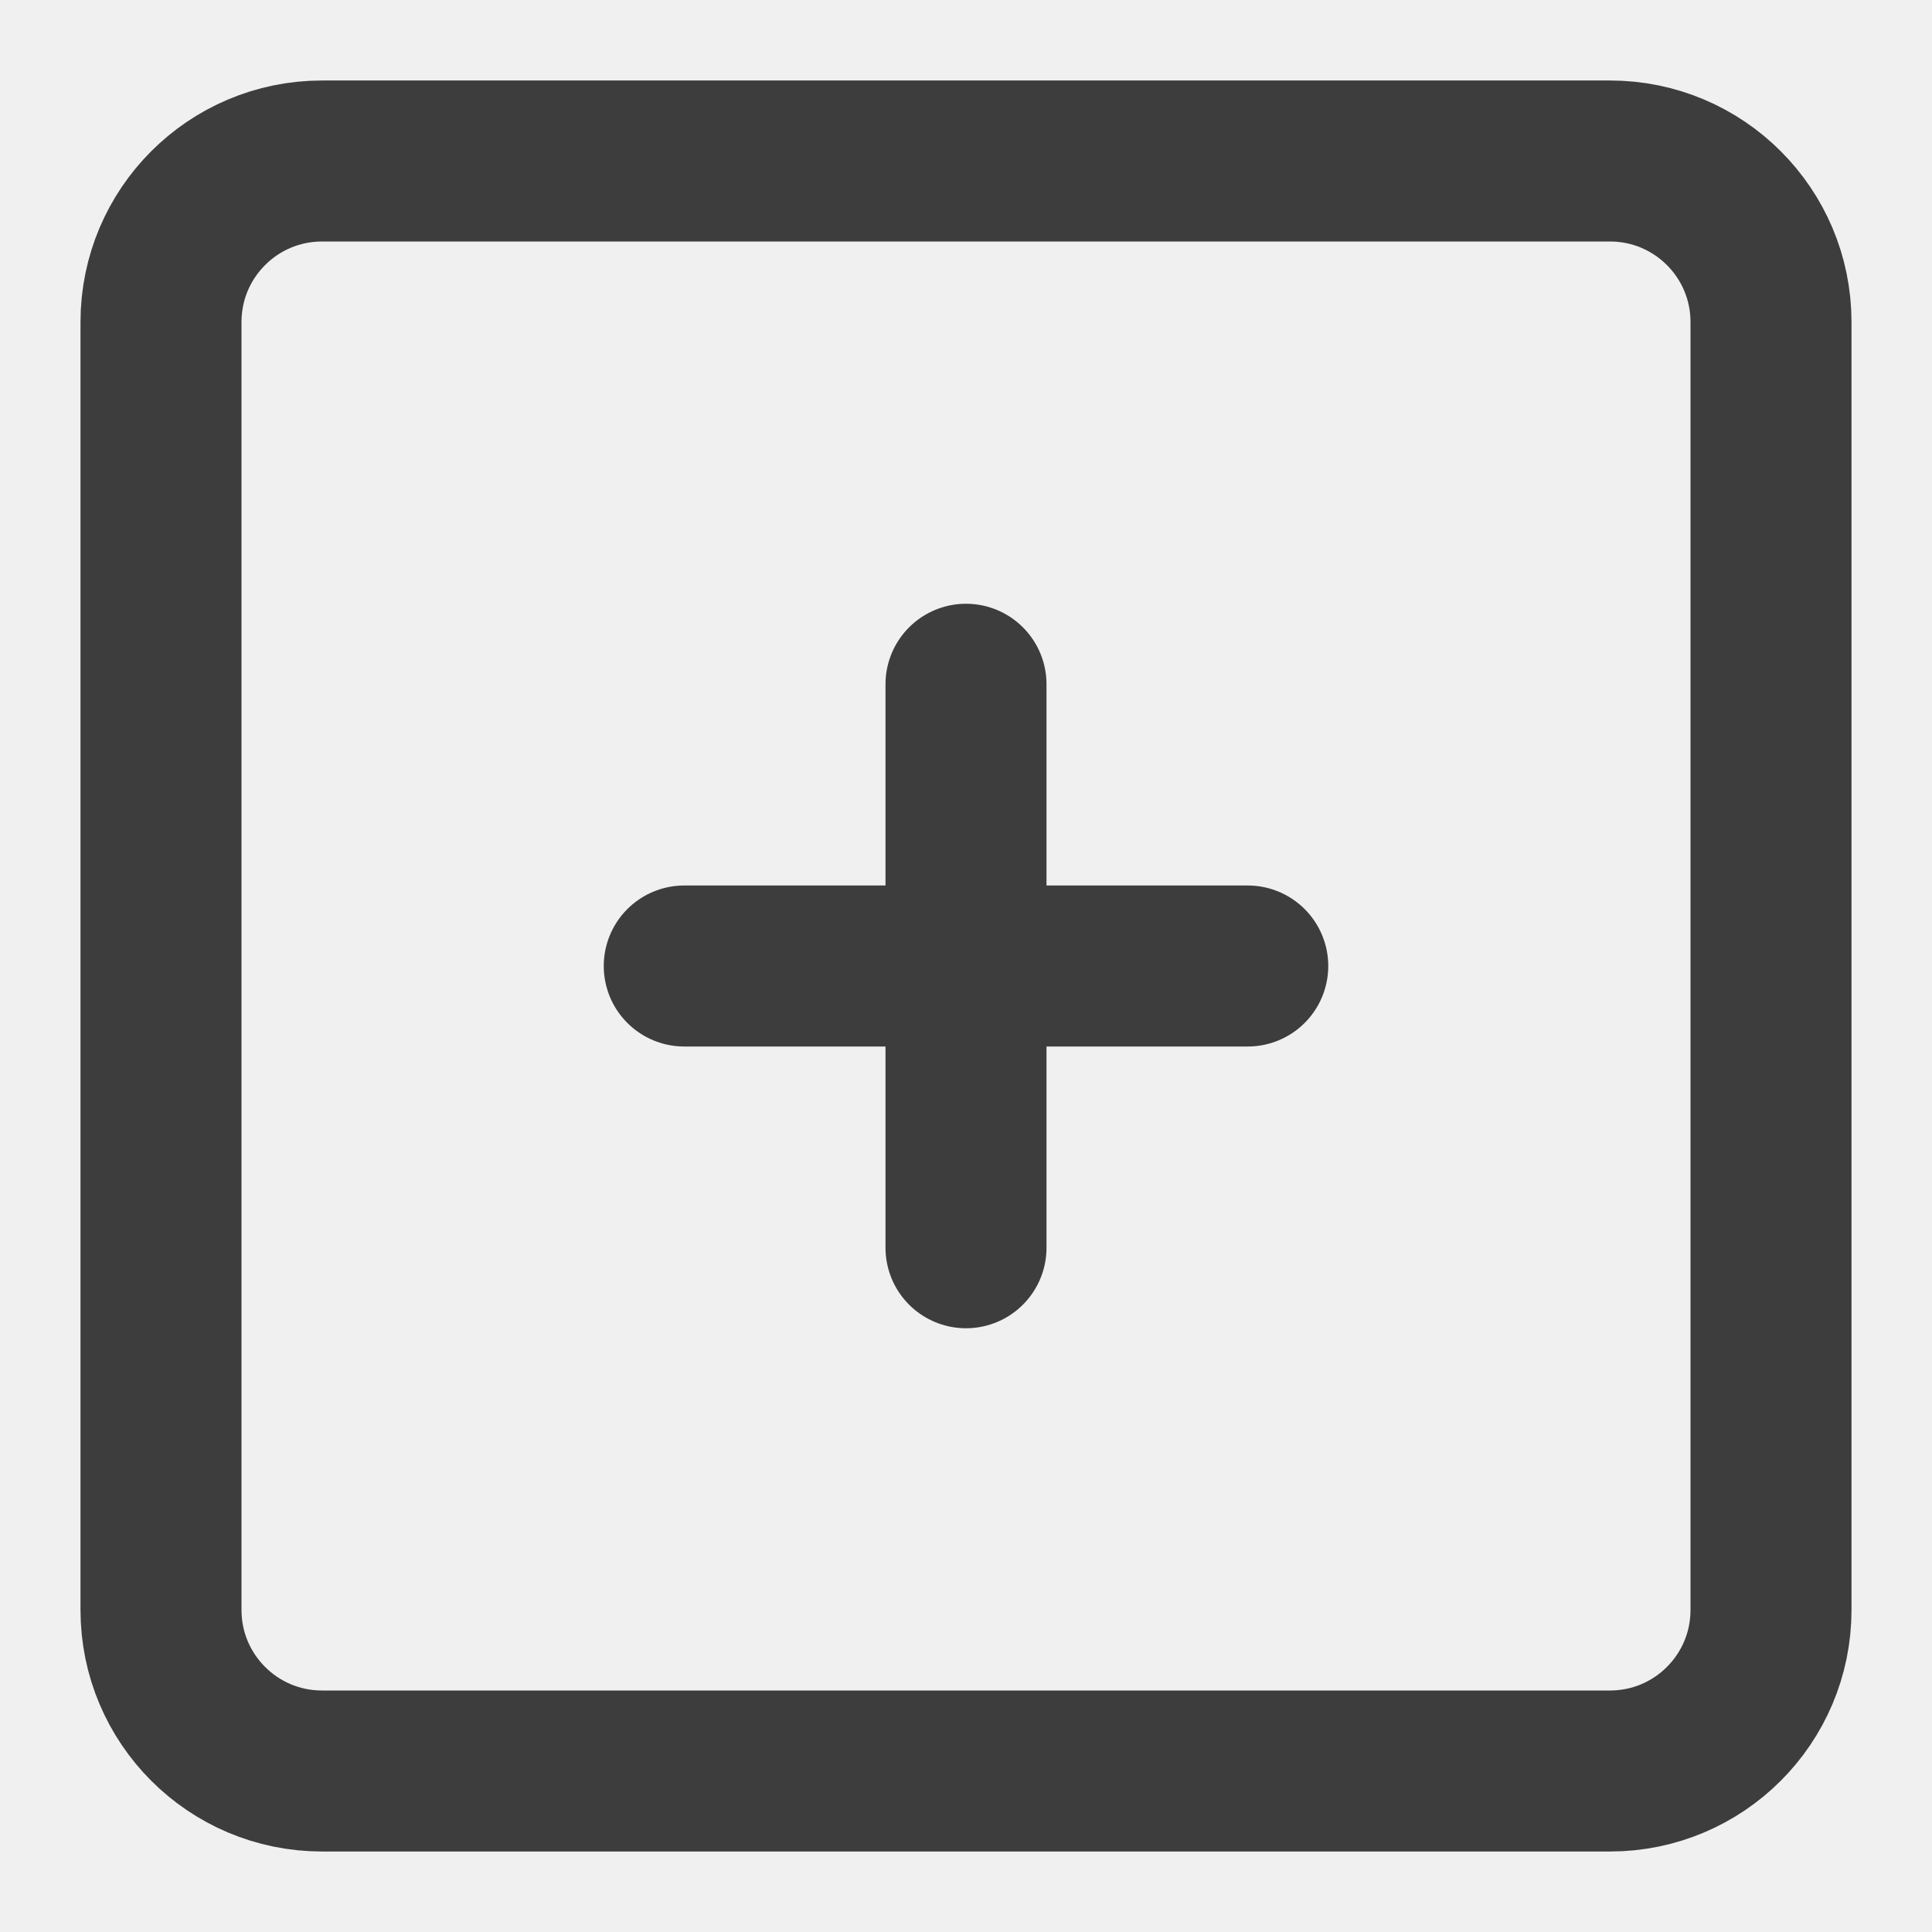
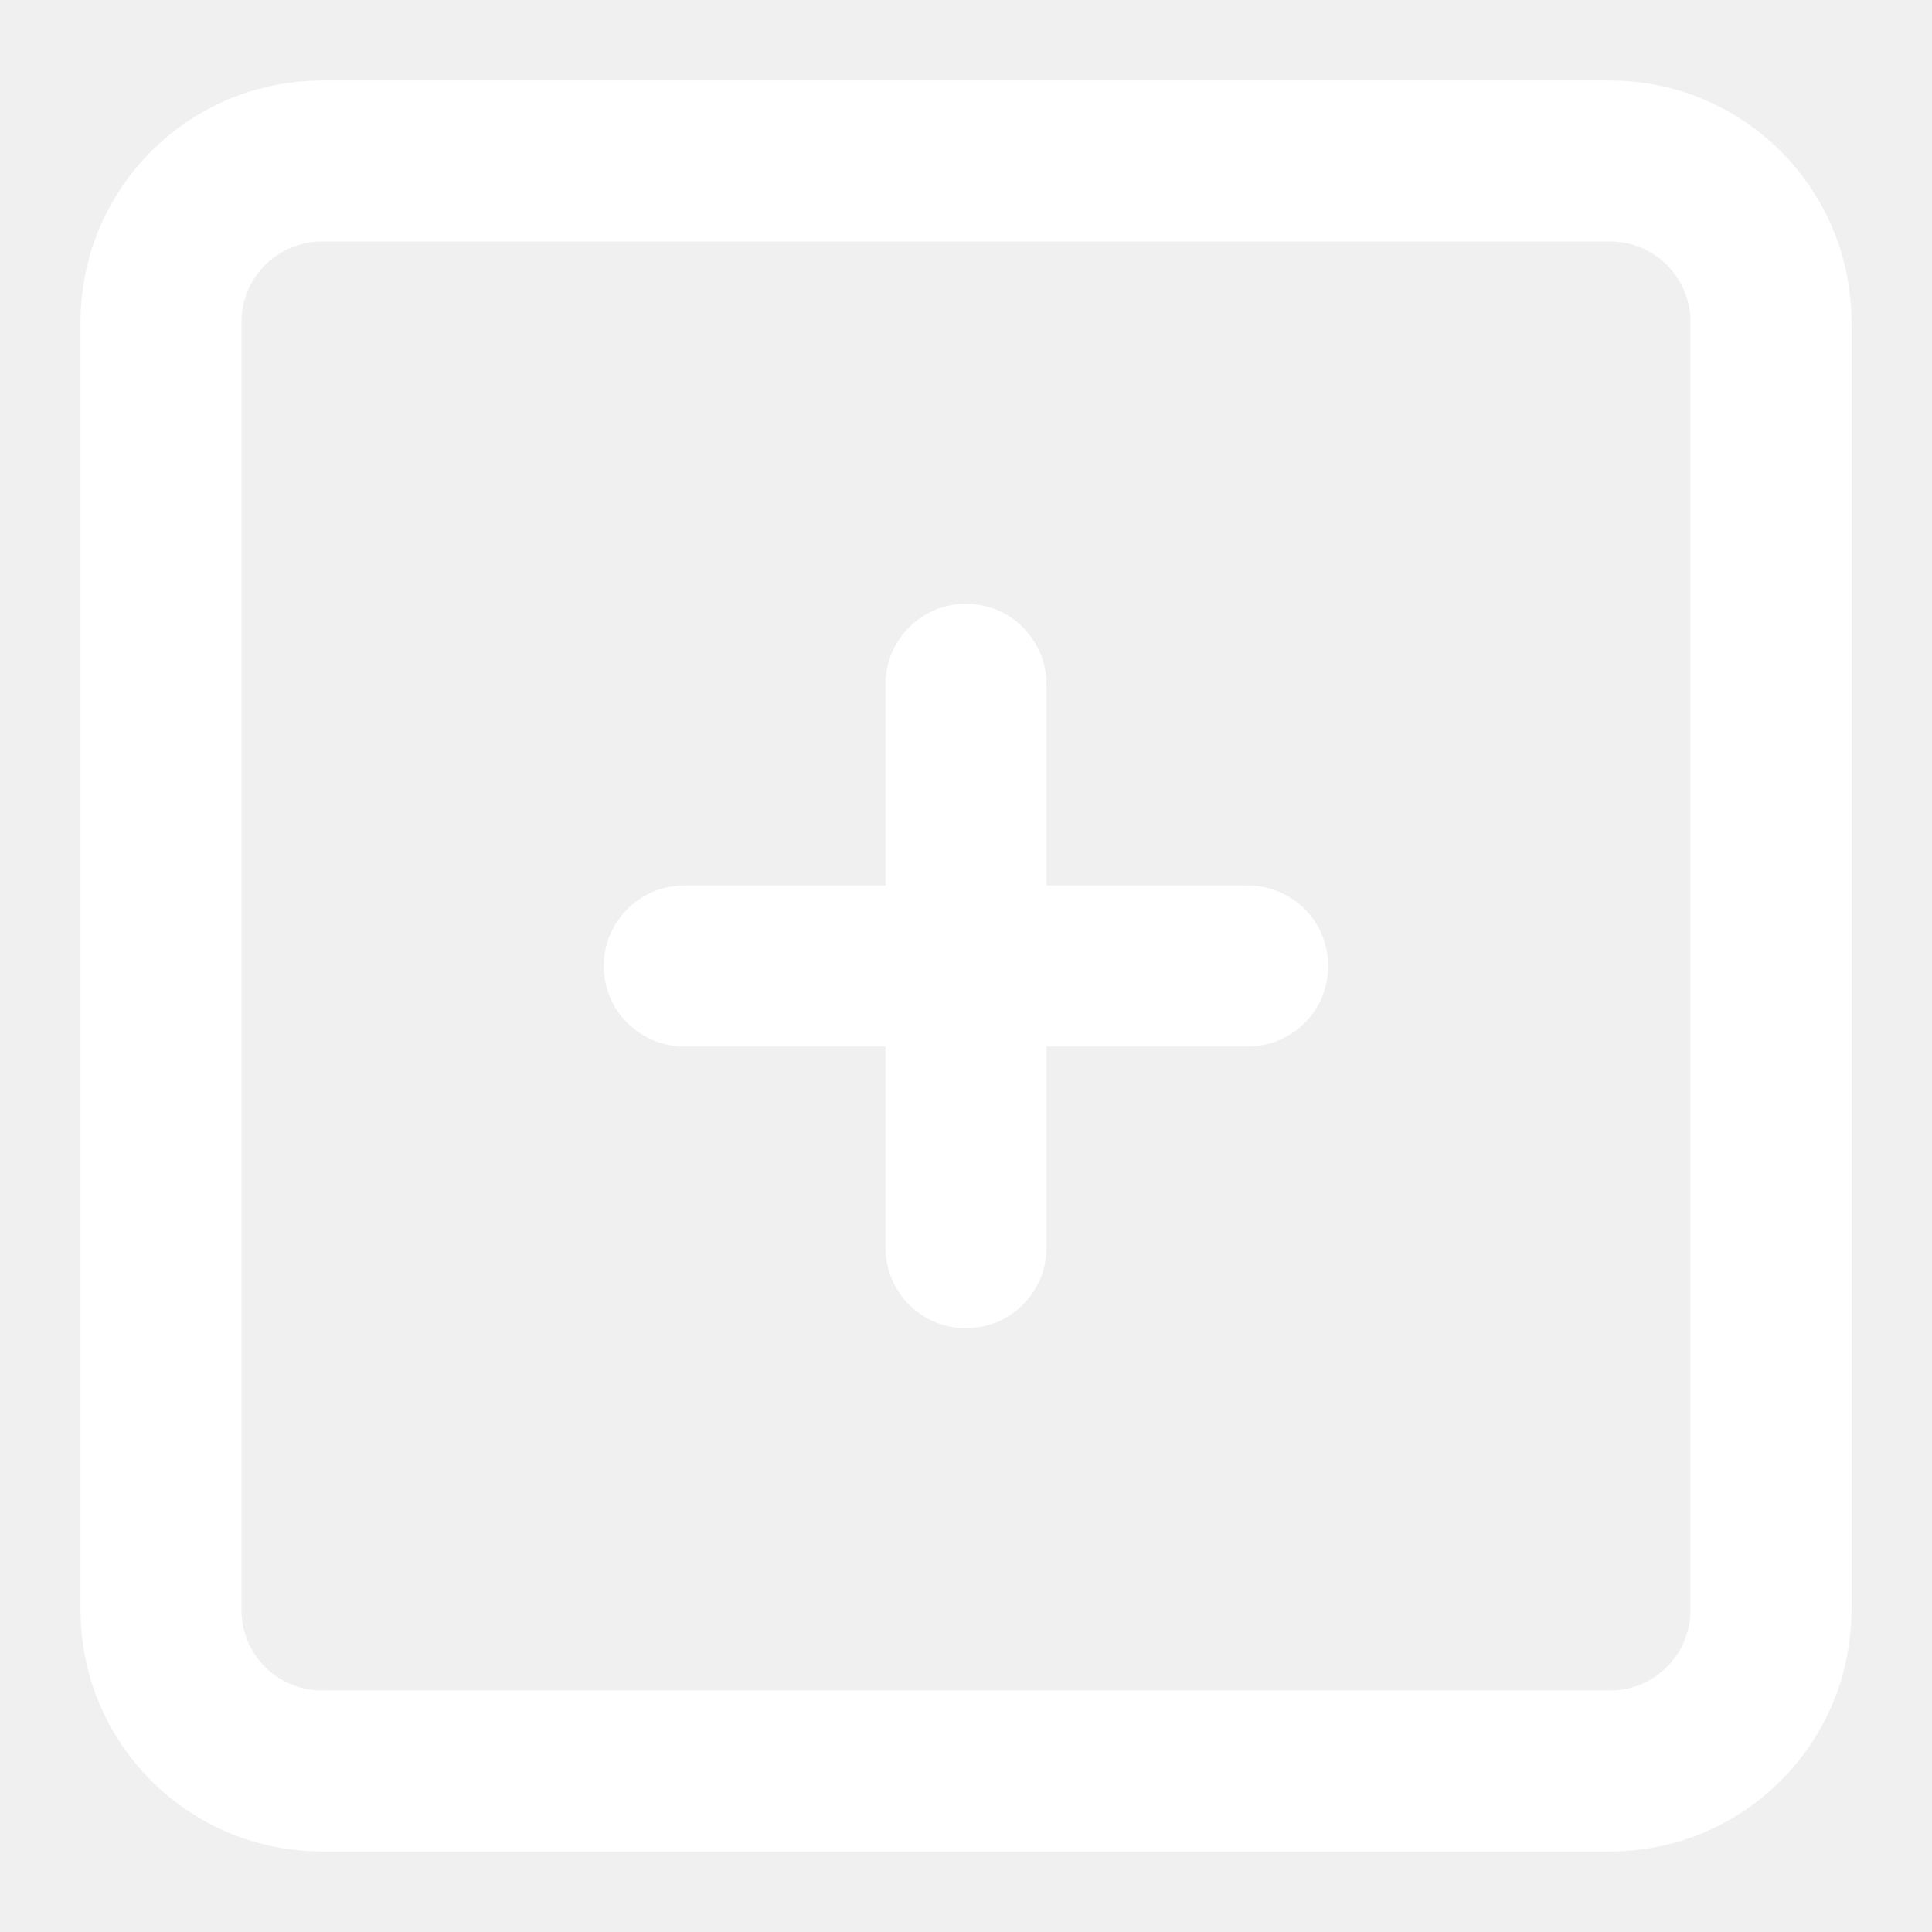
<svg xmlns="http://www.w3.org/2000/svg" width="800px" height="800px" viewBox="0 0 24 24">
  <g id="Complete">
    <g id="add-square">
      <g>
-         <rect data-name="--Rectangle" fill="none" height="20" id="_--Rectangle" rx="2" ry="2" stroke="#3d3d3d" stroke-linecap="round" stroke-linejoin="round" stroke-width="2" width="20" x="2" y="2" />
-         <line fill="none" stroke="#3d3d3d" stroke-linecap="round" stroke-linejoin="round" stroke-width="2" x1="15.5" x2="8.5" y1="12" y2="12" />
-         <line fill="none" stroke="#3d3d3d" stroke-linecap="round" stroke-linejoin="round" stroke-width="2" x1="12" x2="12" y1="15.5" y2="8.5" />
+         <rect data-name="--Rectangle" fill="none" height="20" id="_--Rectangle" rx="2" ry="2" stroke="#fff" stroke-linecap="round" stroke-linejoin="round" stroke-width="2" width="20" x="2" y="2" />
+         <line fill="none" stroke="#fff" stroke-linecap="round" stroke-linejoin="round" stroke-width="2" x1="15.5" x2="8.5" y1="12" y2="12" />
+         <line fill="none" stroke="#fff" stroke-linecap="round" stroke-linejoin="round" stroke-width="2" x1="12" x2="12" y1="15.5" y2="8.5" />
      </g>
    </g>
  </g>
</svg>
